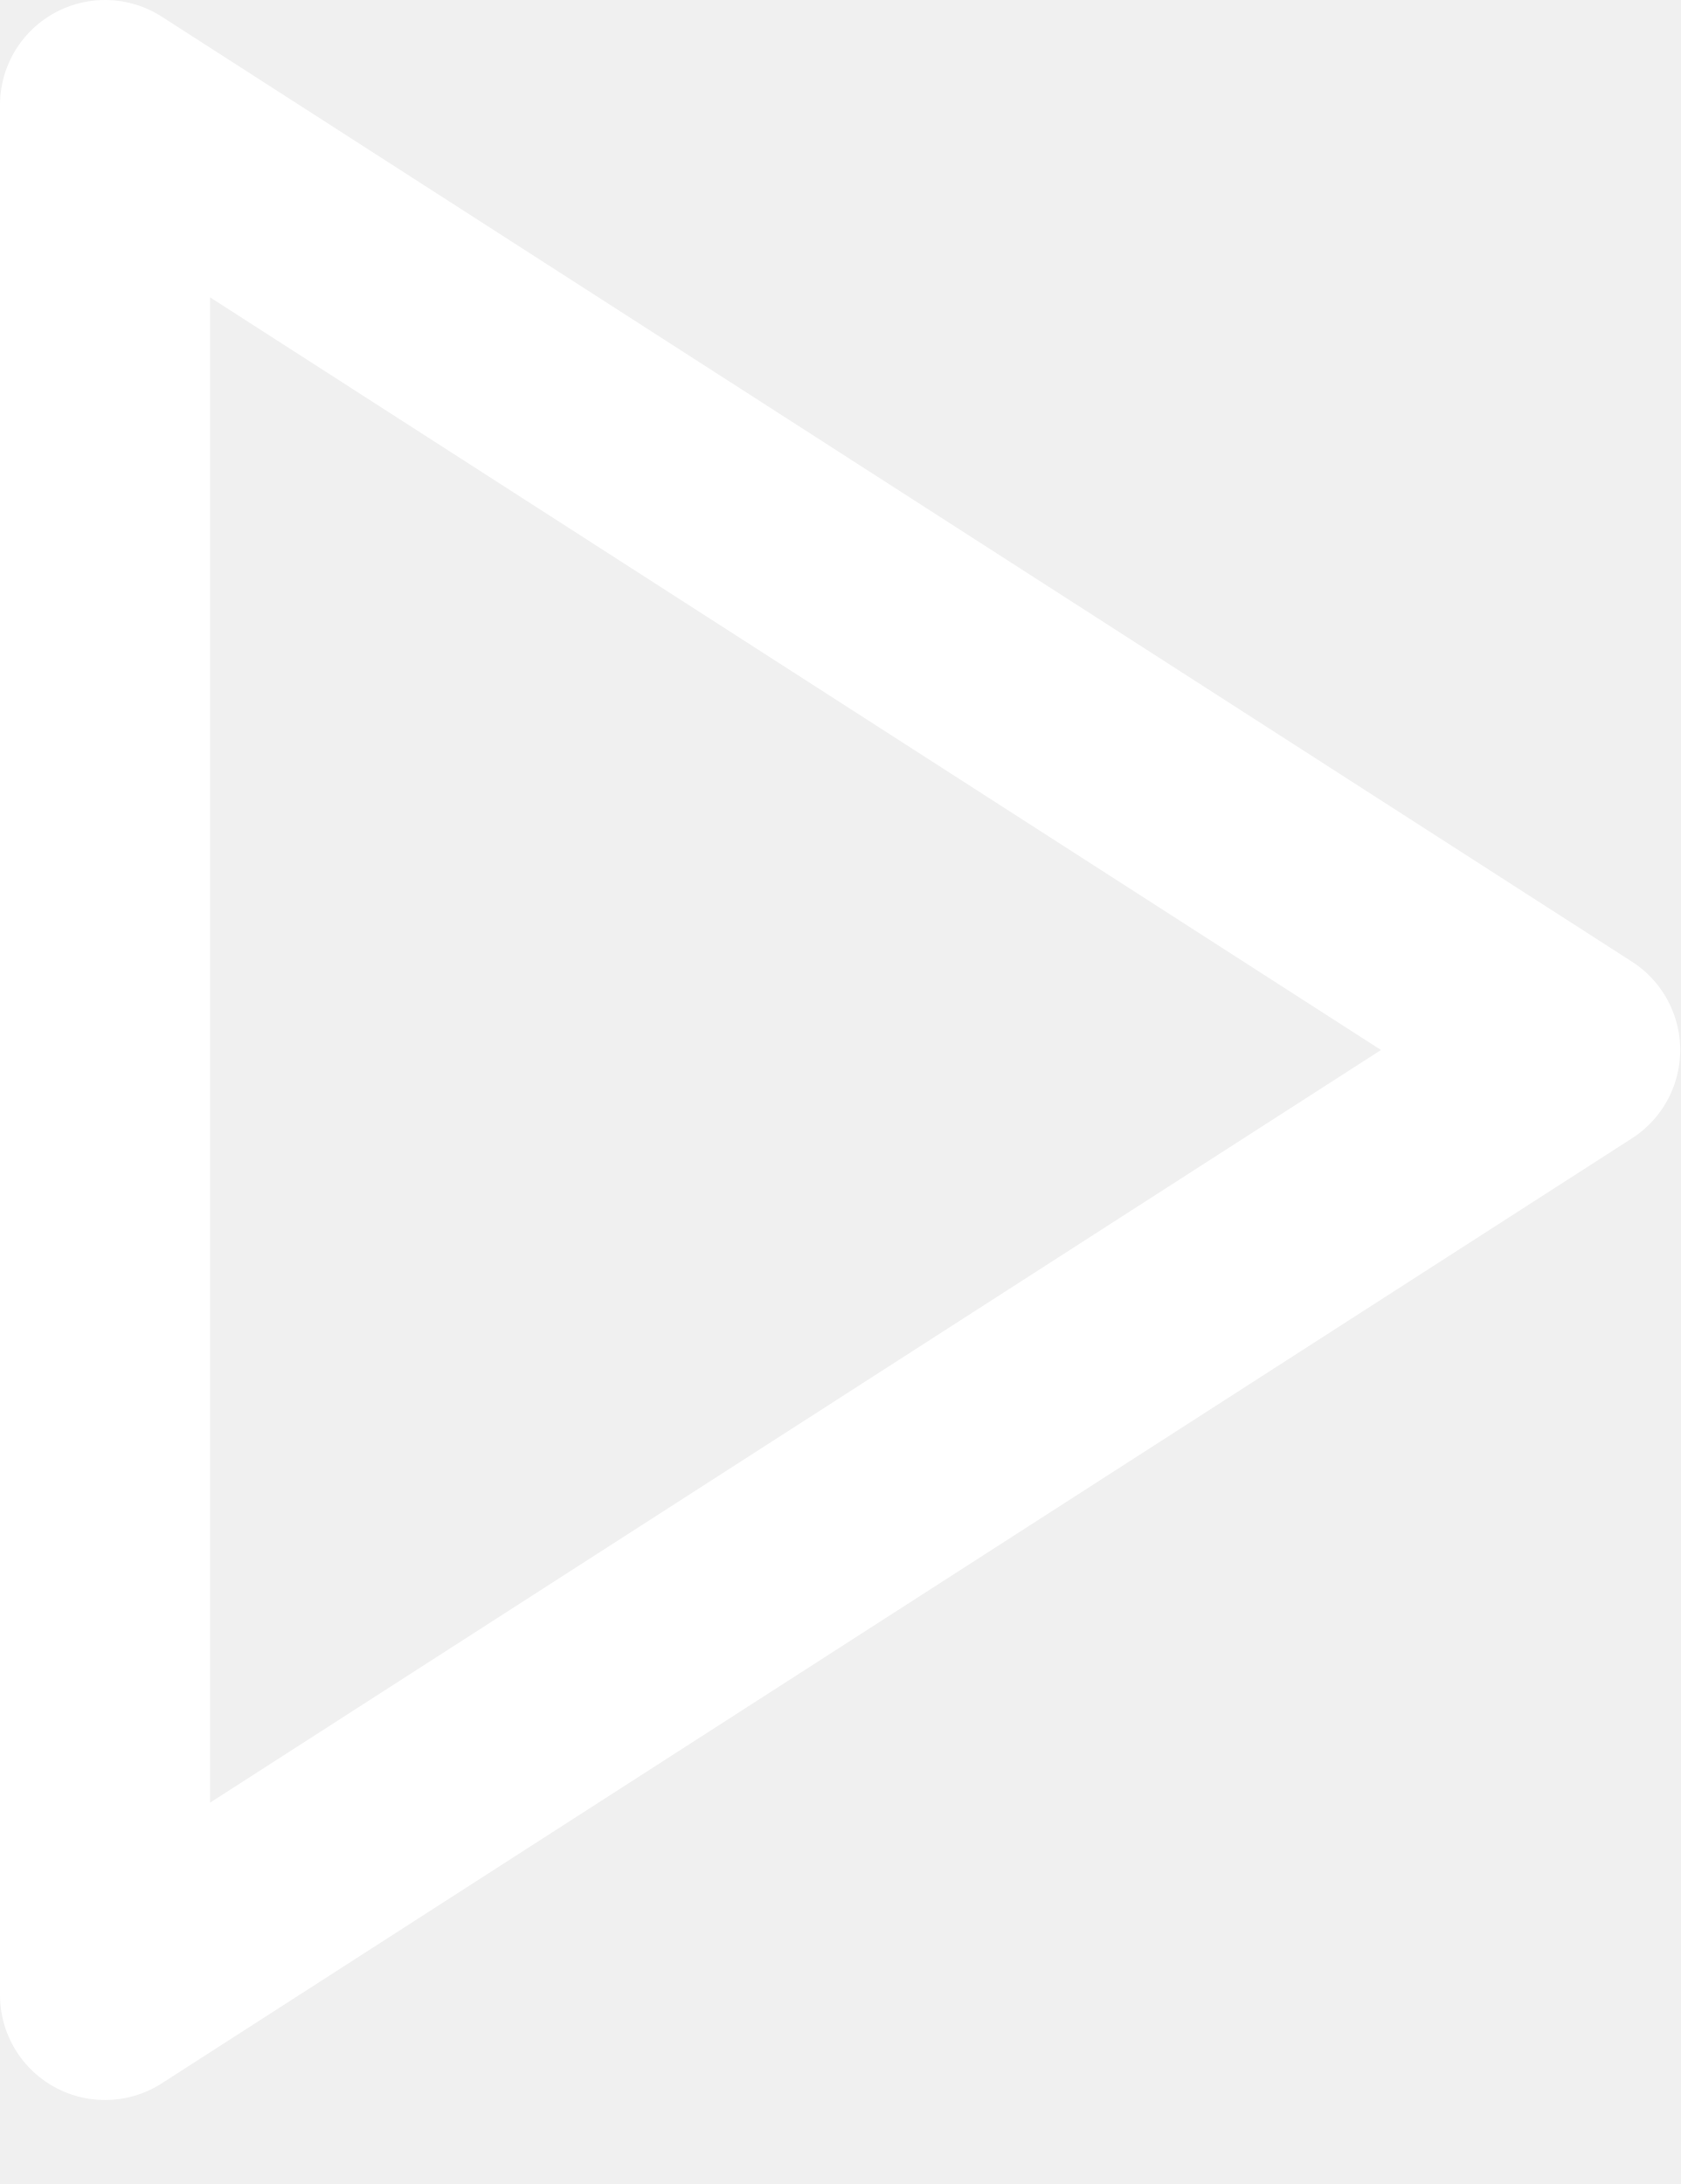
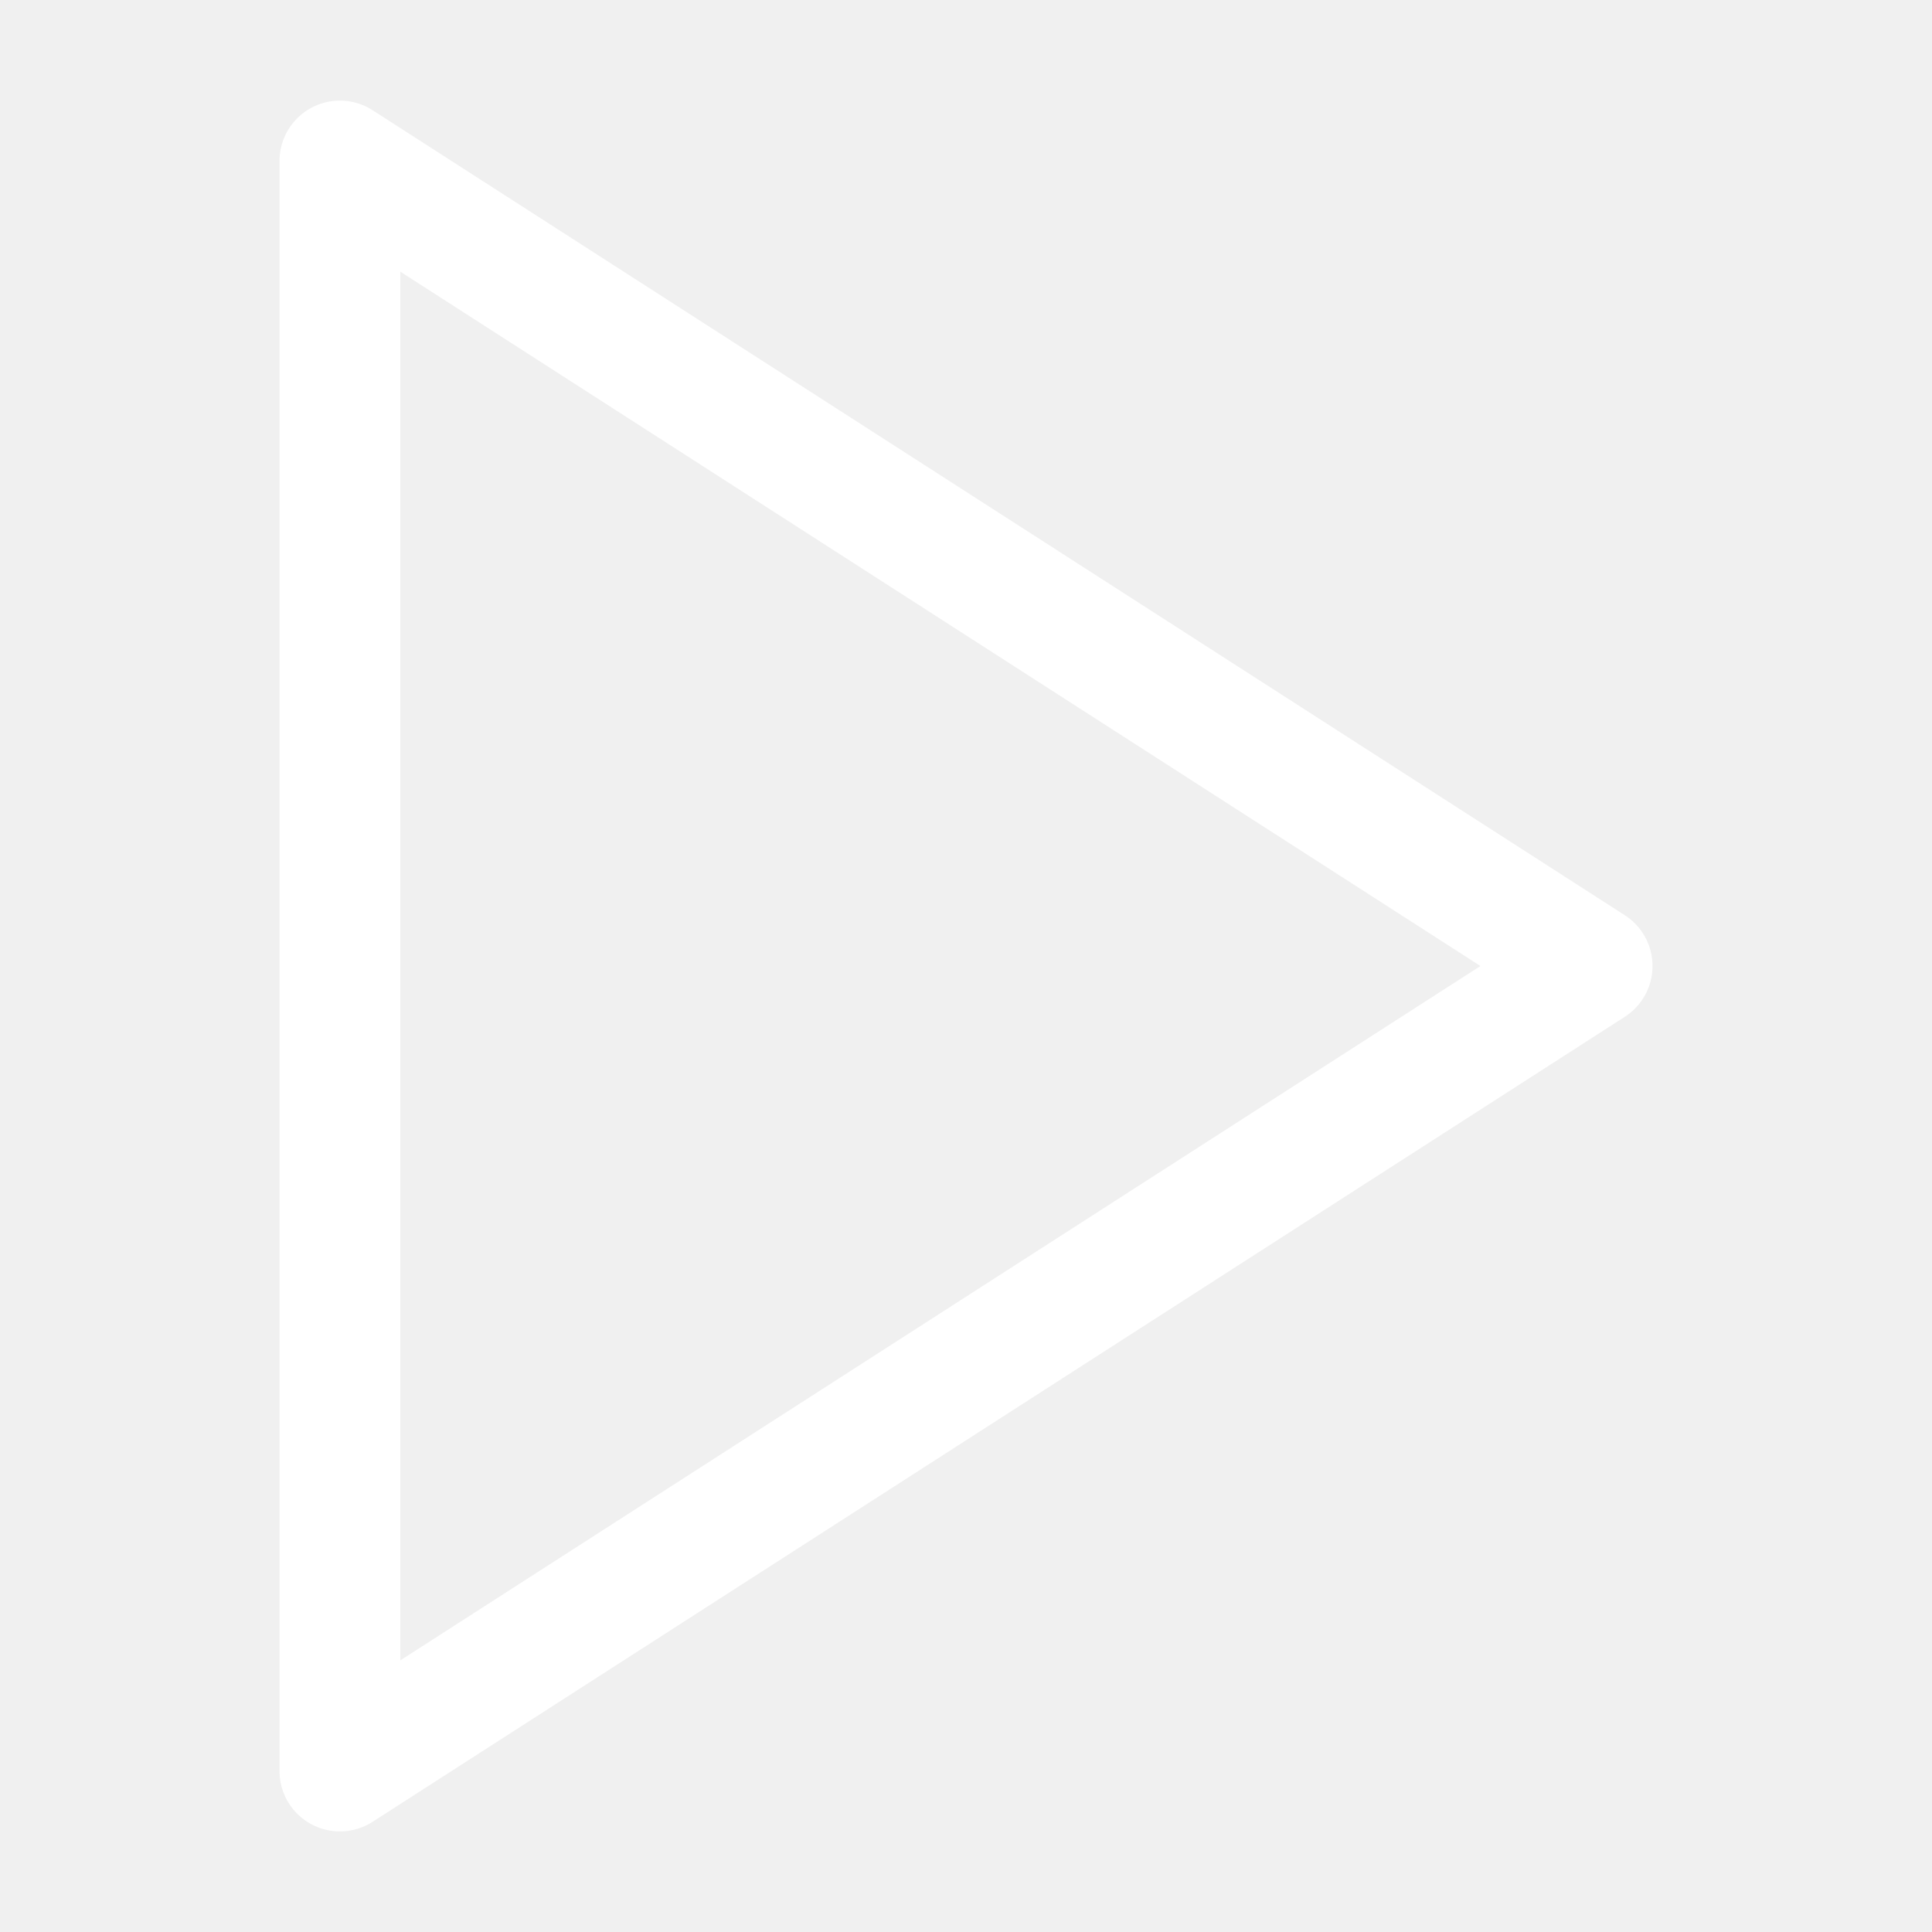
- <svg xmlns="http://www.w3.org/2000/svg" width="10" height="13" viewBox="0 0 10 13" fill="none">
-   <path d="M0.625 0.625L9.375 6.25L0.625 11.875V0.625Z" stroke="white" stroke-width="1.25" stroke-linecap="round" stroke-linejoin="round" />
+ <svg xmlns="http://www.w3.org/2000/svg" width="24" height="24" viewBox="0 0 24 24" fill="none">
+   <g transform="translate(3.1111 0.8889) scale(1.7778)">
+     <path d="M0.625 0.625L9.375 6.25L0.625 11.875V0.625Z" stroke="white" stroke-width="0.844" stroke-linecap="round" stroke-linejoin="round" />
+   </g>
</svg>
